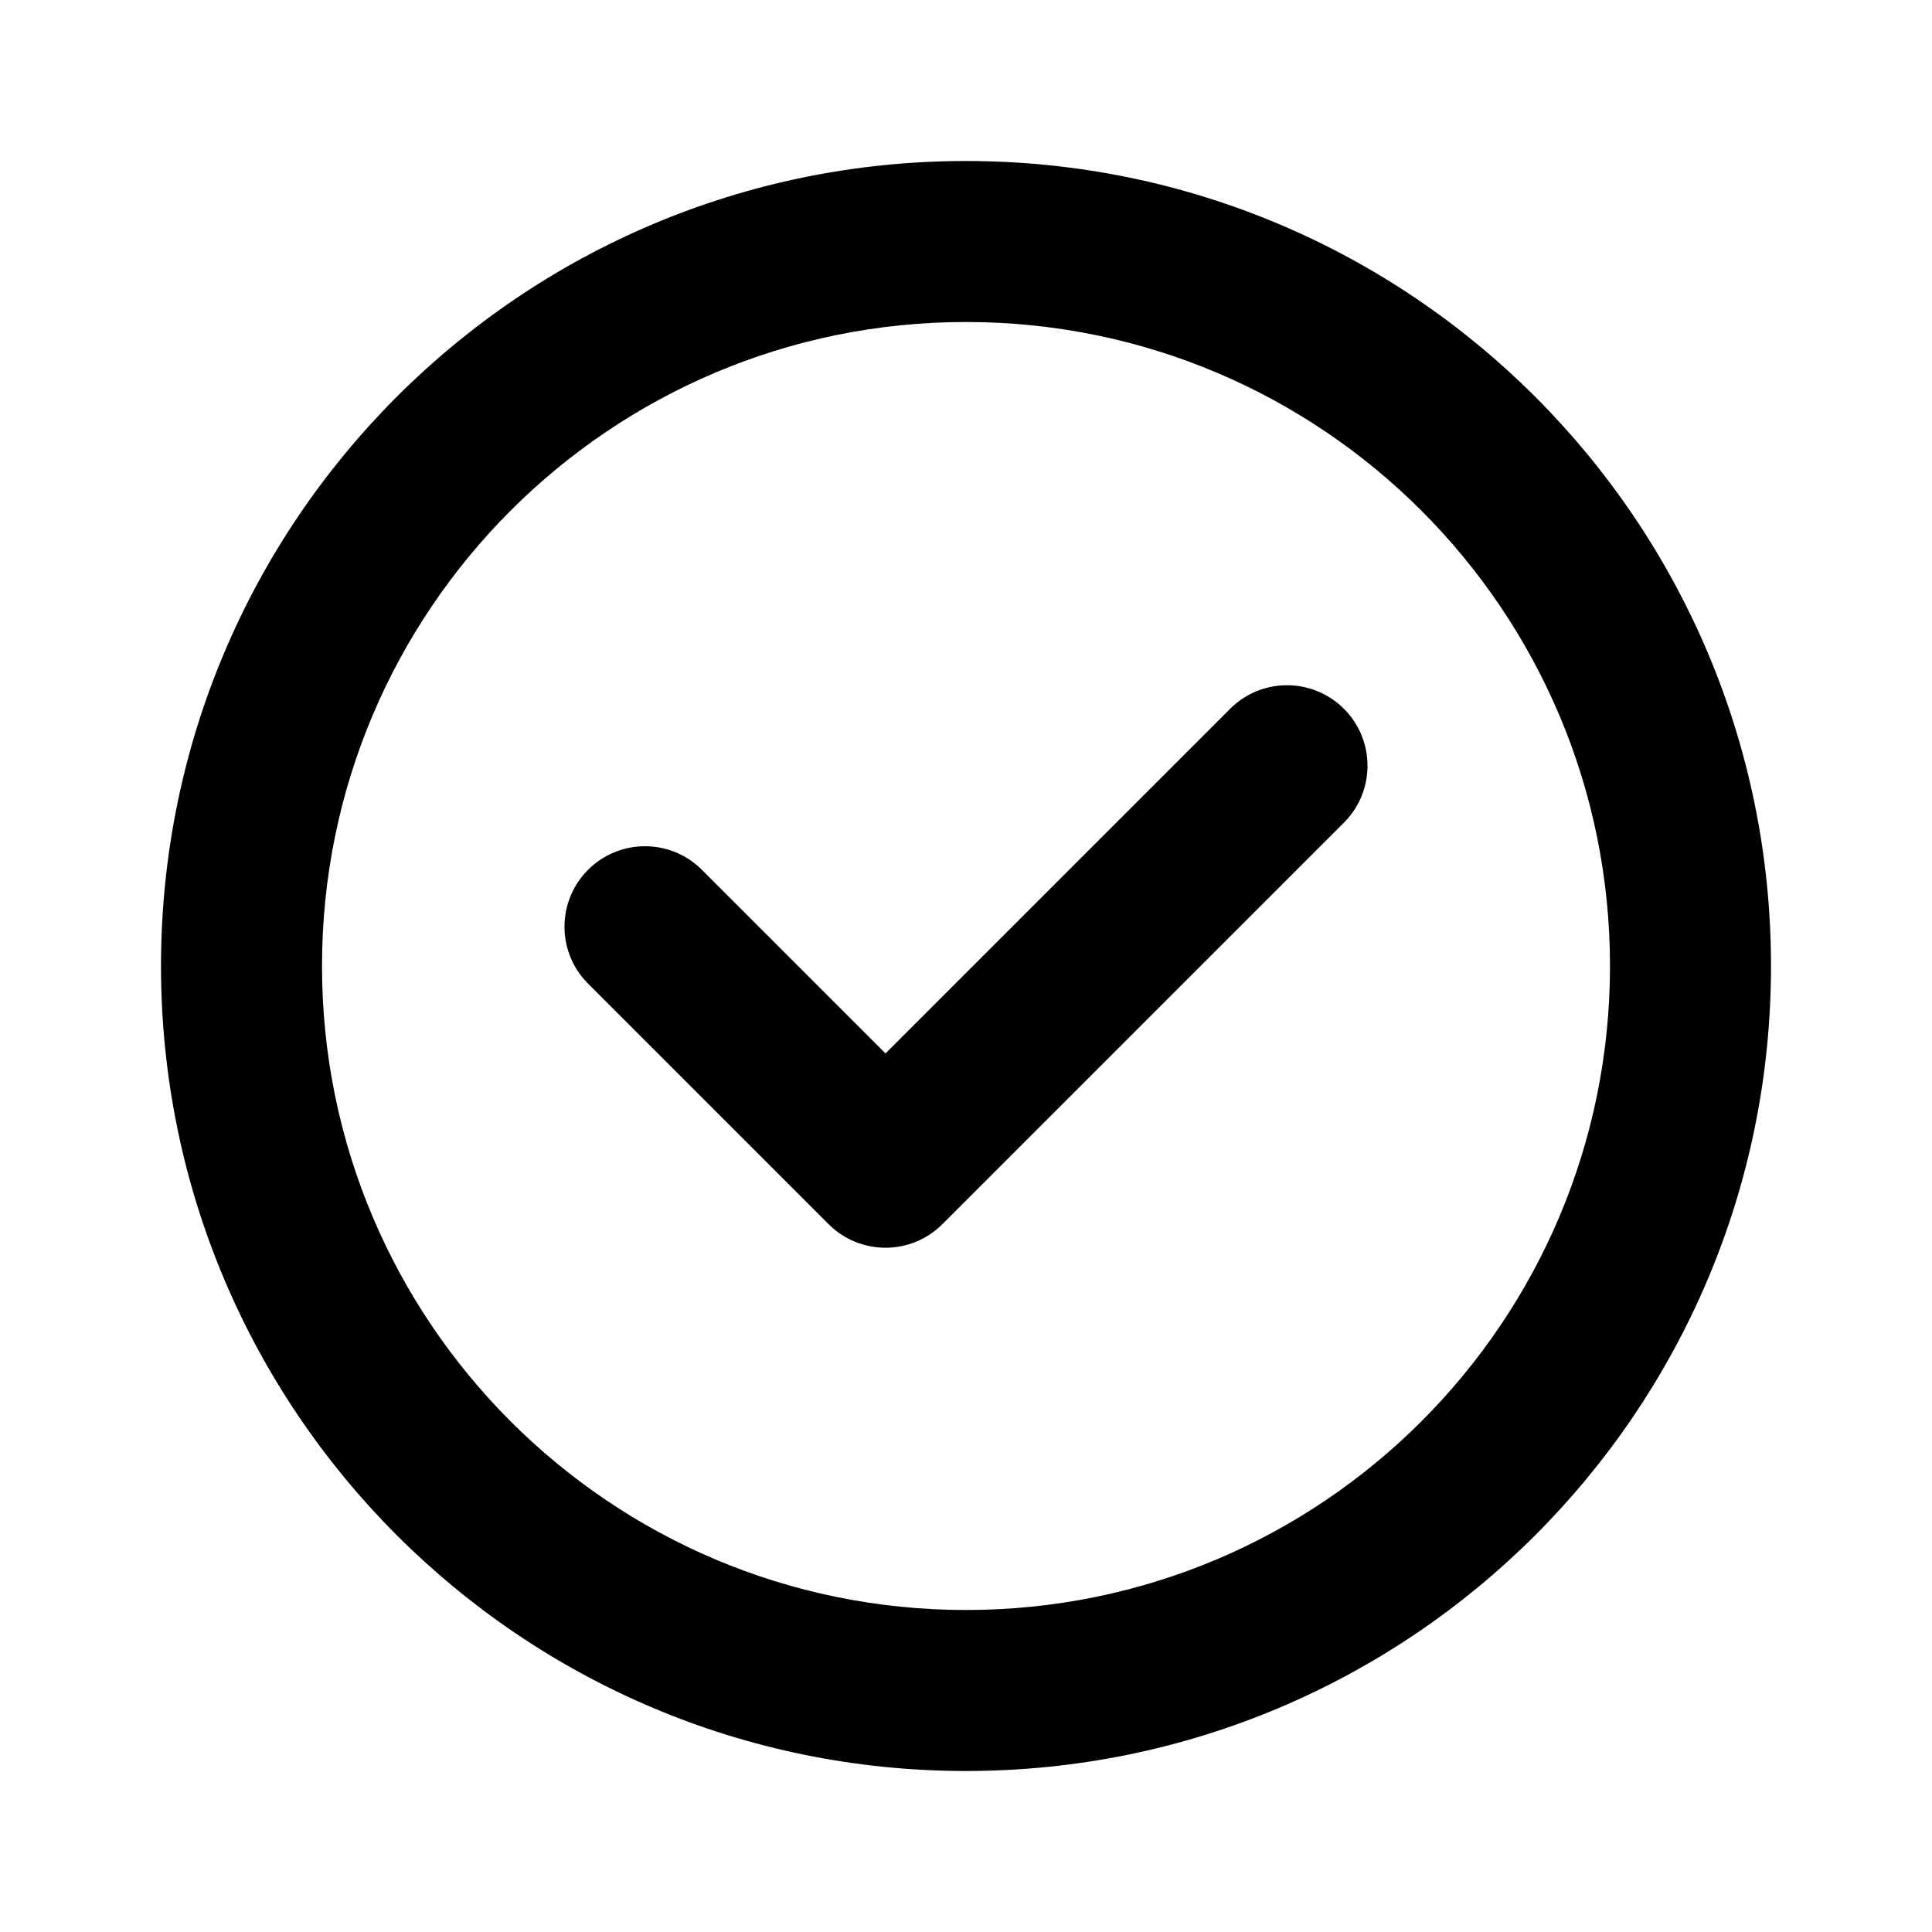
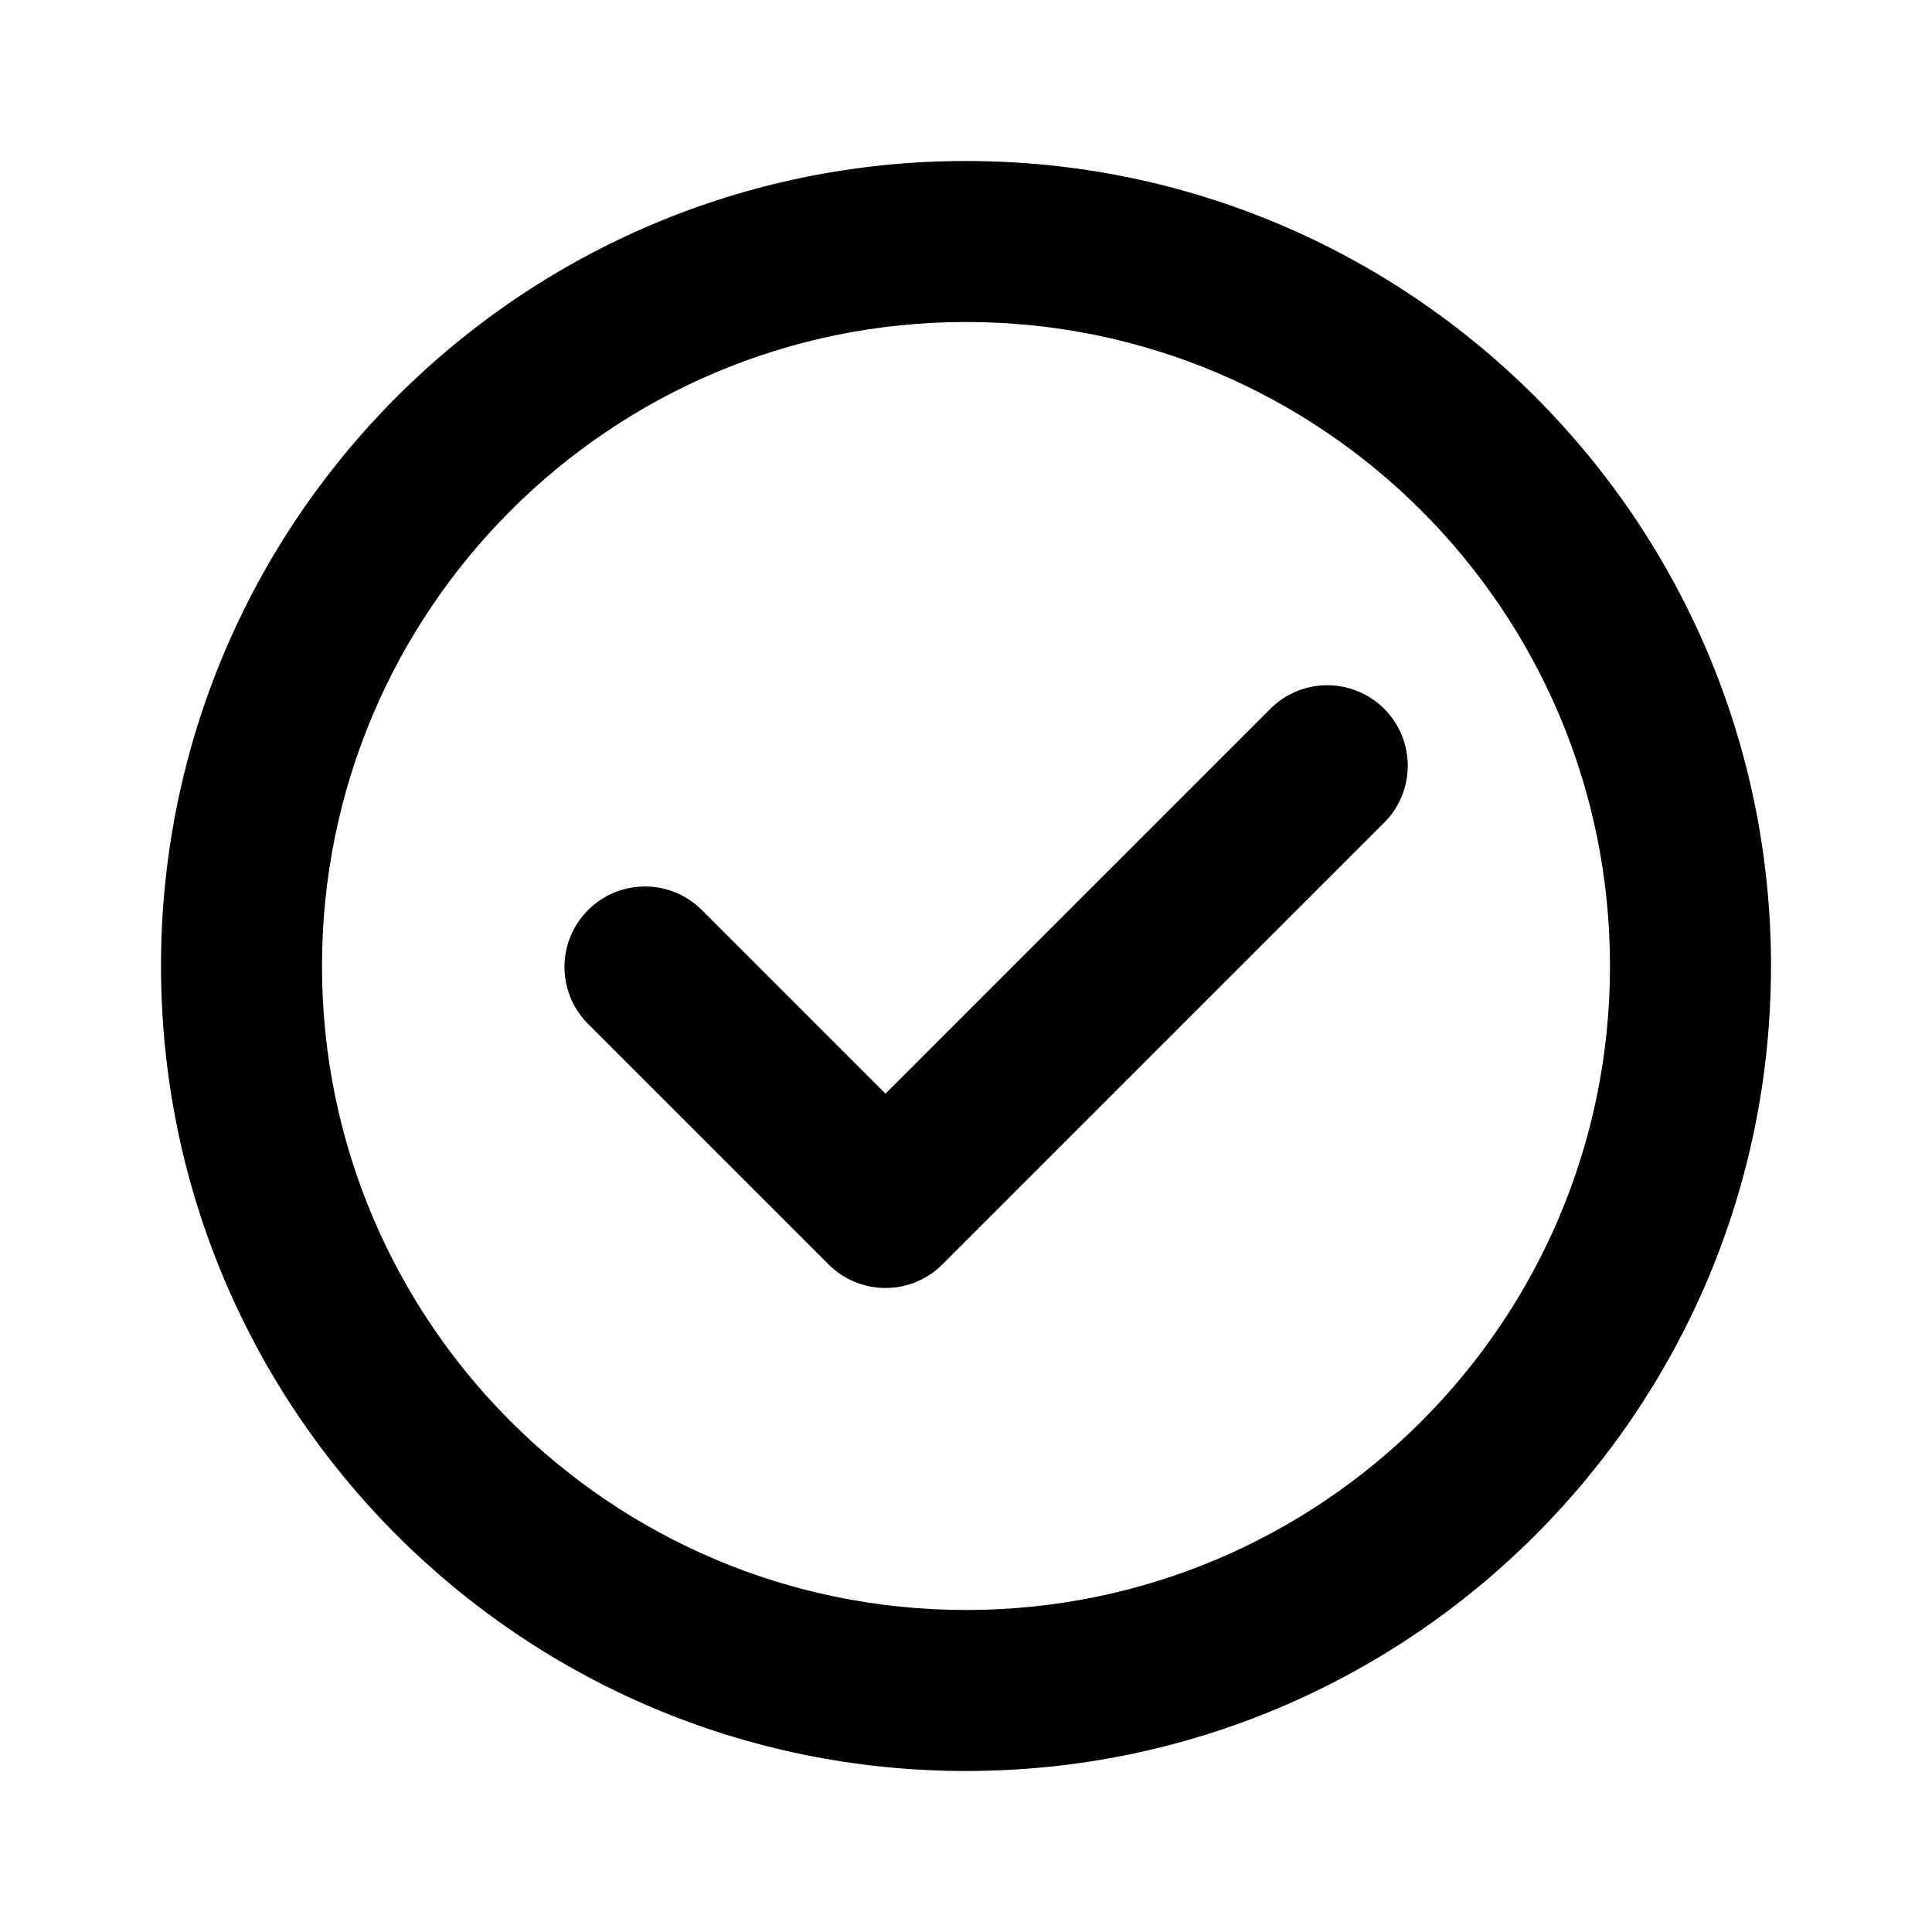
<svg xmlns="http://www.w3.org/2000/svg" viewBox="0 0 24 24">
-   <path fill-rule="evenodd" d="M4 12a8 8 0 1 1 16 0 8 8 0 0 1-16 0Zm8-10C6.477 2 2 6.477 2 12s4.477 10 10 10 10-4.477 10-10S17.523 2 12 2Zm4.707 8.207a1 1 0 0 0-1.414-1.414L11 13.086l-2.293-2.293a1 1 0 0 0-1.414 1.414l3 3a1 1 0 0 0 1.414 0l5-5Z" />
+   <path fill-rule="evenodd" d="M4 12a8 8 0 1 1 16 0 8 8 0 0 1-16 0Zm8-10C6.477 2 2 6.477 2 12s4.477 10 10 10 10-4.477 10-10S17.523 2 12 2Zm5.207 8.207a1 1 0 0 0-1.414-1.414L11 13.586l-2.293-2.293a1 1 0 0 0-1.414 1.414l3 3a1 1 0 0 0 1.414 0l5.5-5.5Z" />
</svg>
